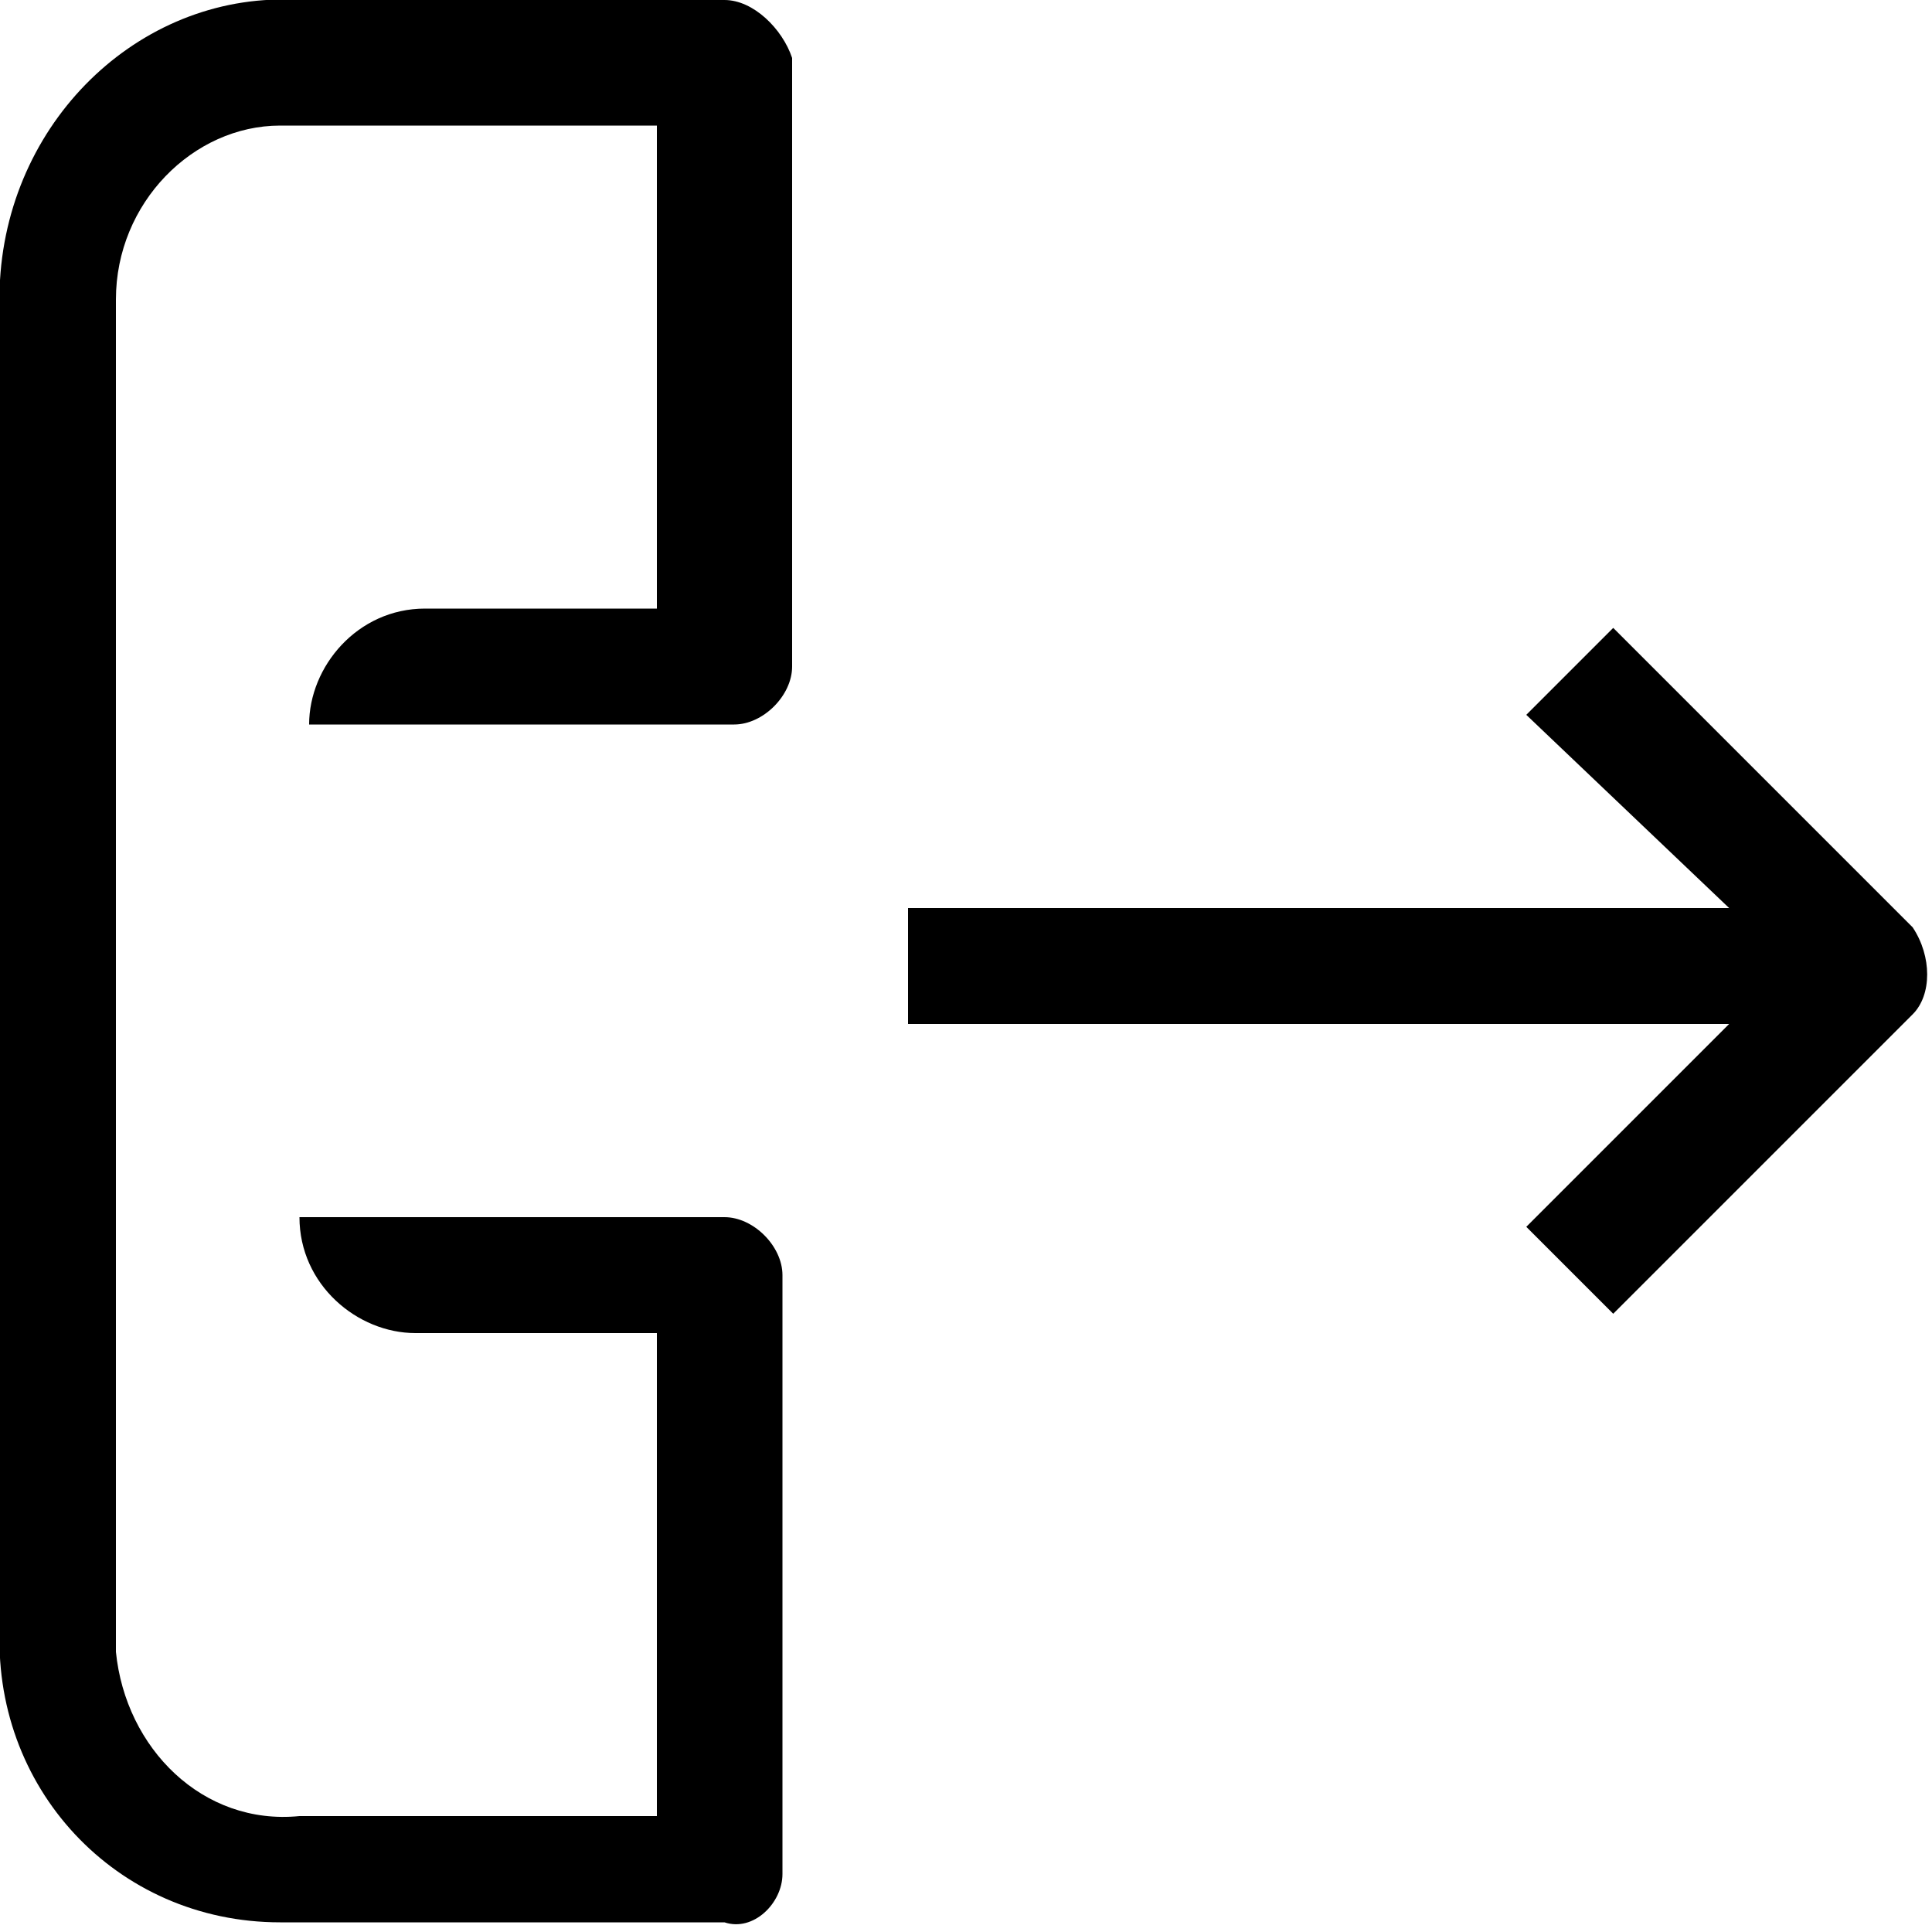
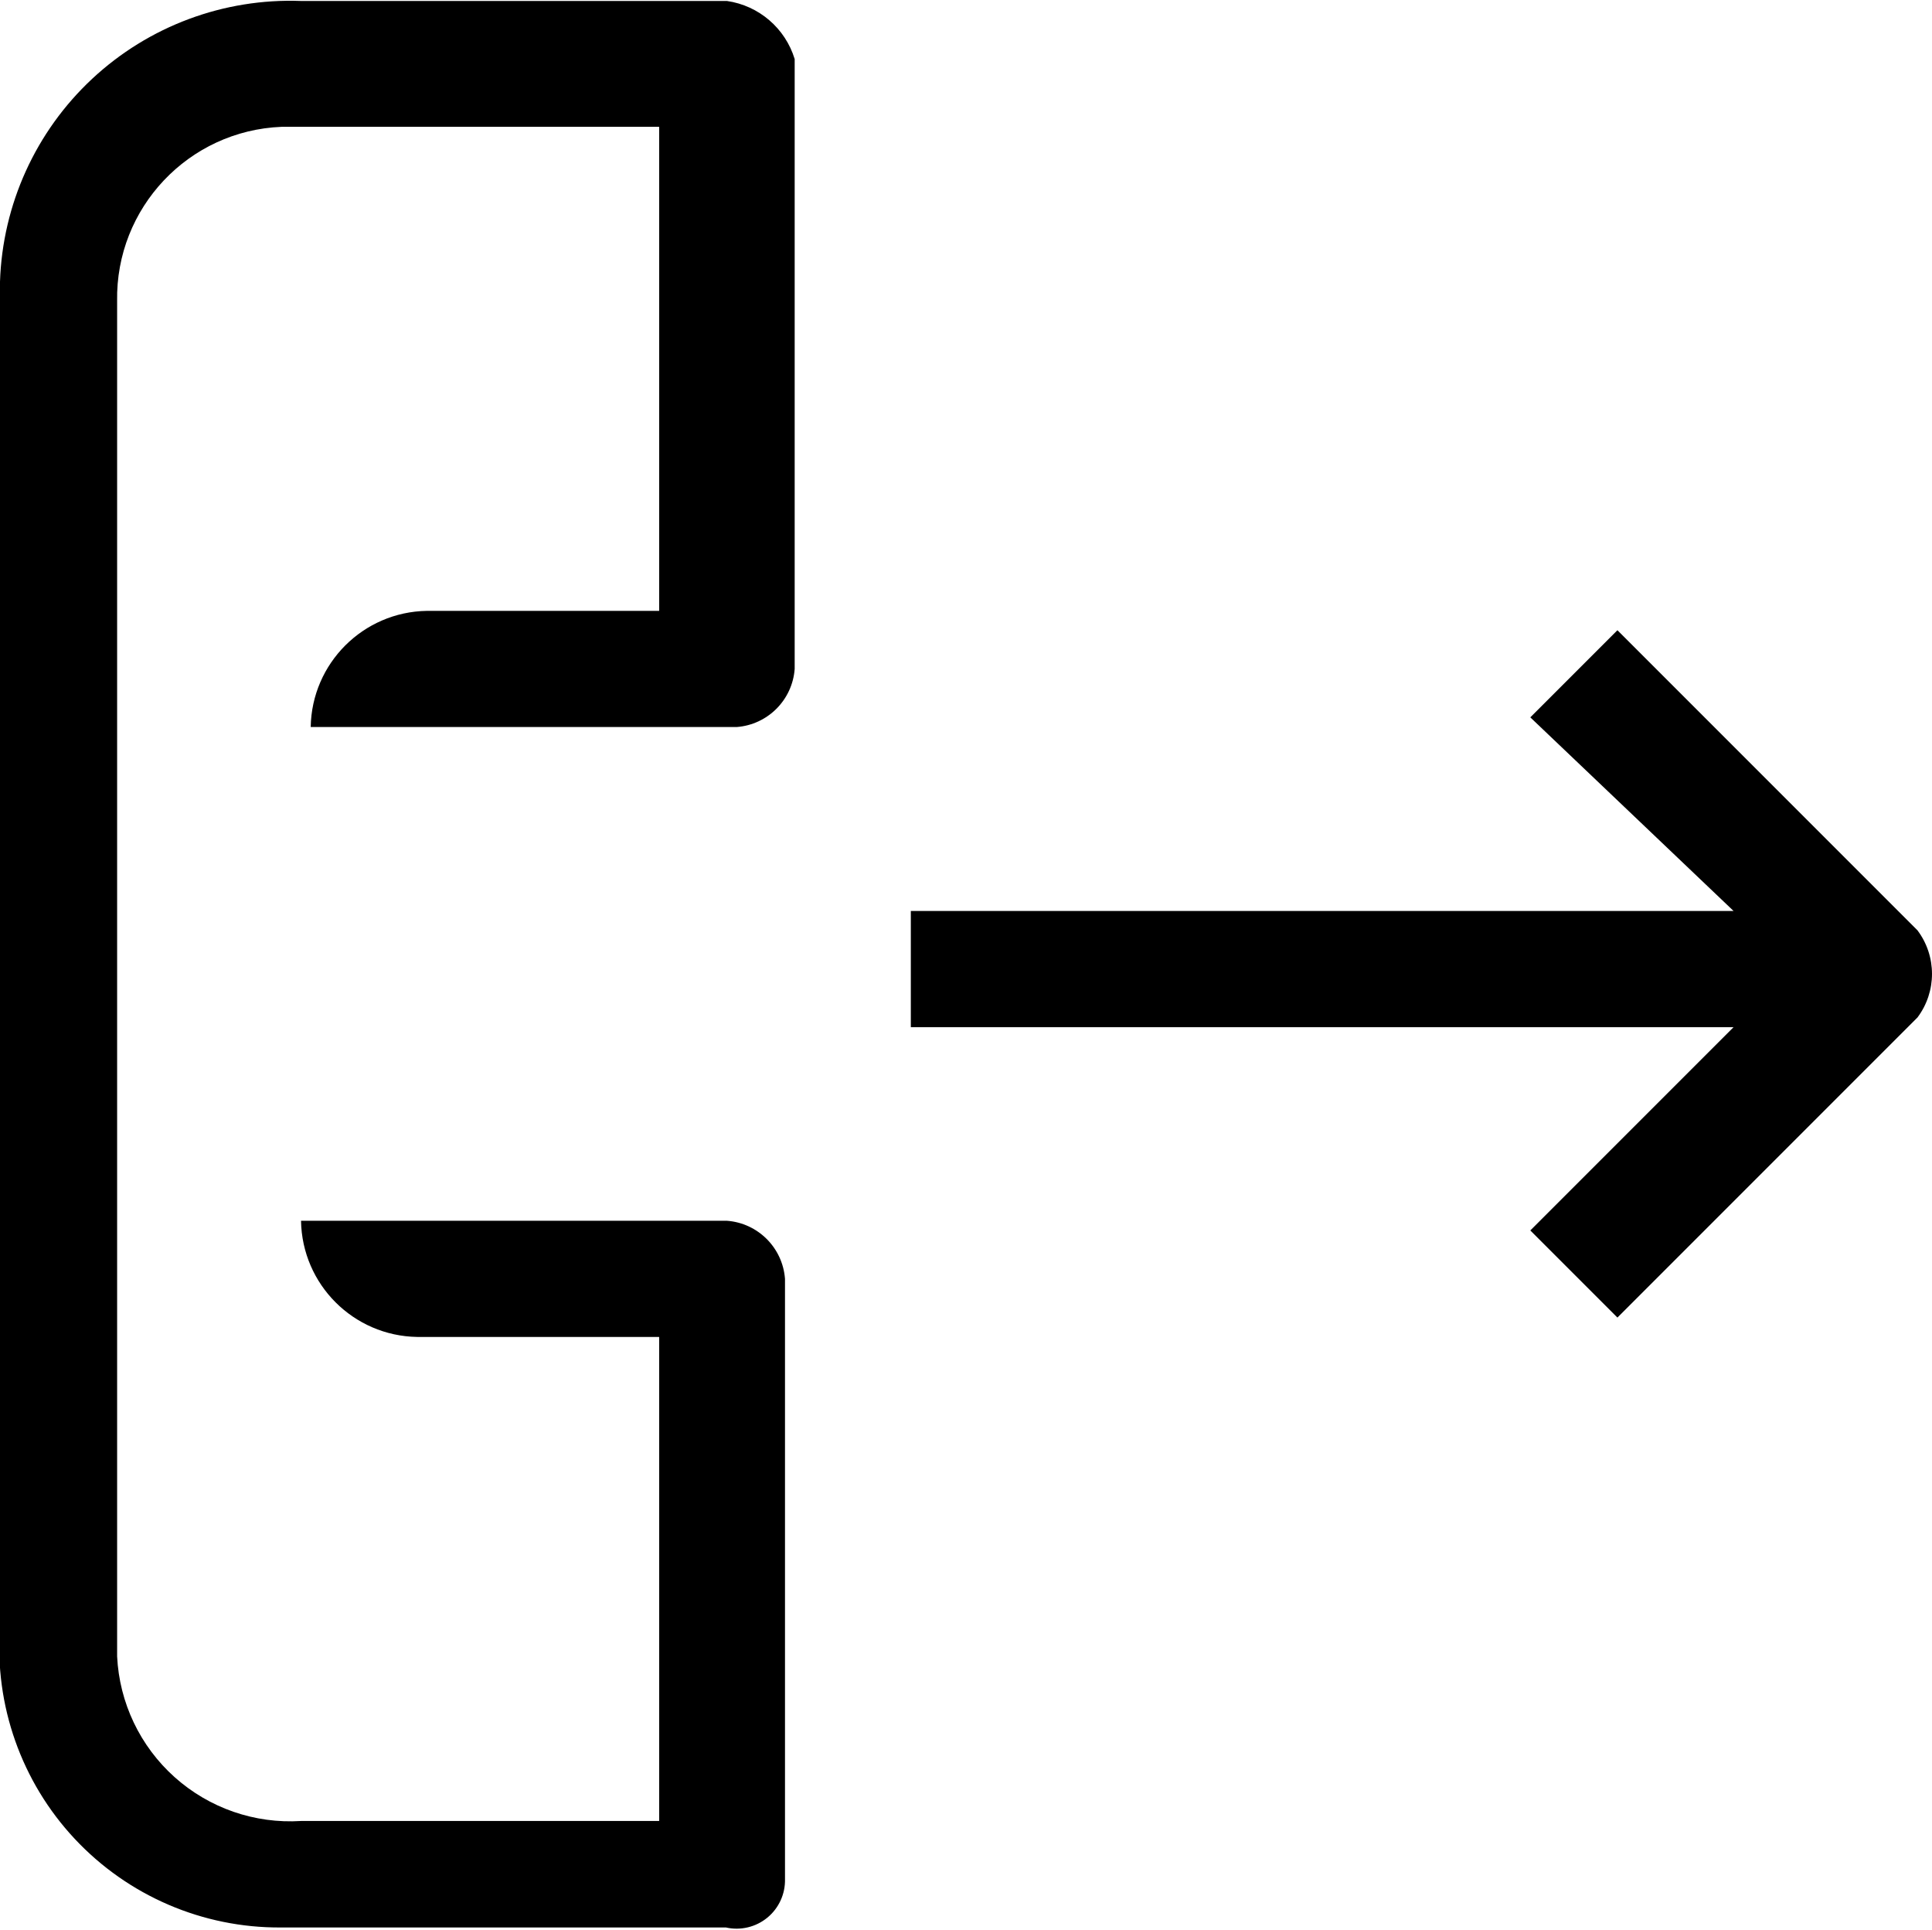
- <svg xmlns="http://www.w3.org/2000/svg" version="1.1" id="Layer_1" x="0px" y="0px" viewBox="0 0 20 20" style="enable-background:new 0 0 20 20;" xml:space="preserve">
-   <path d="M17.9,9.4H9.4v1.2h8.5l-2.1,2.1l0.9,0.9l3.1-3.1c0.2-0.2,0.2-0.6,0-0.9l-3.1-3.1l-0.9,0.9L17.9,9.4z" />
-   <path d="M8.1,19.4v-6.2c0-0.3-0.3-0.6-0.6-0.6H4.4l0,0H3.1l0,0c0,0.7,0.6,1.2,1.2,1.2h2.5v5H3.1c-1,0.1-1.8-0.7-1.9-1.7   c0-0.1,0-0.1,0-0.2V3.1c0-1,0.8-1.8,1.7-1.8c0.1,0,0.1,0,0.2,0h3.7v5H4.4c-0.7,0-1.2,0.6-1.2,1.2h4.4c0.3,0,0.6-0.3,0.6-0.6V0.6   C8.1,0.3,7.8,0,7.5,0H3.1C1.5-0.1,0.1,1.2,0,2.9C0,3,0,3.1,0,3.1v13.7c-0.1,1.7,1.2,3.1,2.9,3.1c0.1,0,0.2,0,0.2,0h4.4   C7.8,20,8.1,19.7,8.1,19.4z" />
+ <svg xmlns="http://www.w3.org/2000/svg" viewBox="0 0 19.96 19.93">
+   <path d="M17.91,9.41H9.41v1.2h8.5l-2.1,2.1.9.9,3.1-3.1a.75.75,0,0,0,0-.9l-3.1-3.1-.9.9Z" />
+   <path d="M8.11,19.41v-6.2a.65.65,0,0,0-.6-.6H3.11a1.22,1.22,0,0,0,1.2,1.2h2.5v5H3.11a1.79,1.79,0,0,1-1.9-1.7v-14a1.77,1.77,0,0,1,1.7-1.8h3.9v5H4.41a1.22,1.22,0,0,0-1.2,1.2h4.4a.65.65,0,0,0,.6-.6V.61a.86.86,0,0,0-.7-.6H3.11A3,3,0,0,0,0,2.91v13.9a2.89,2.89,0,0,0,2.9,3.1h4.6A.5.5,0,0,0,8.11,19.41Z" />
</svg>
